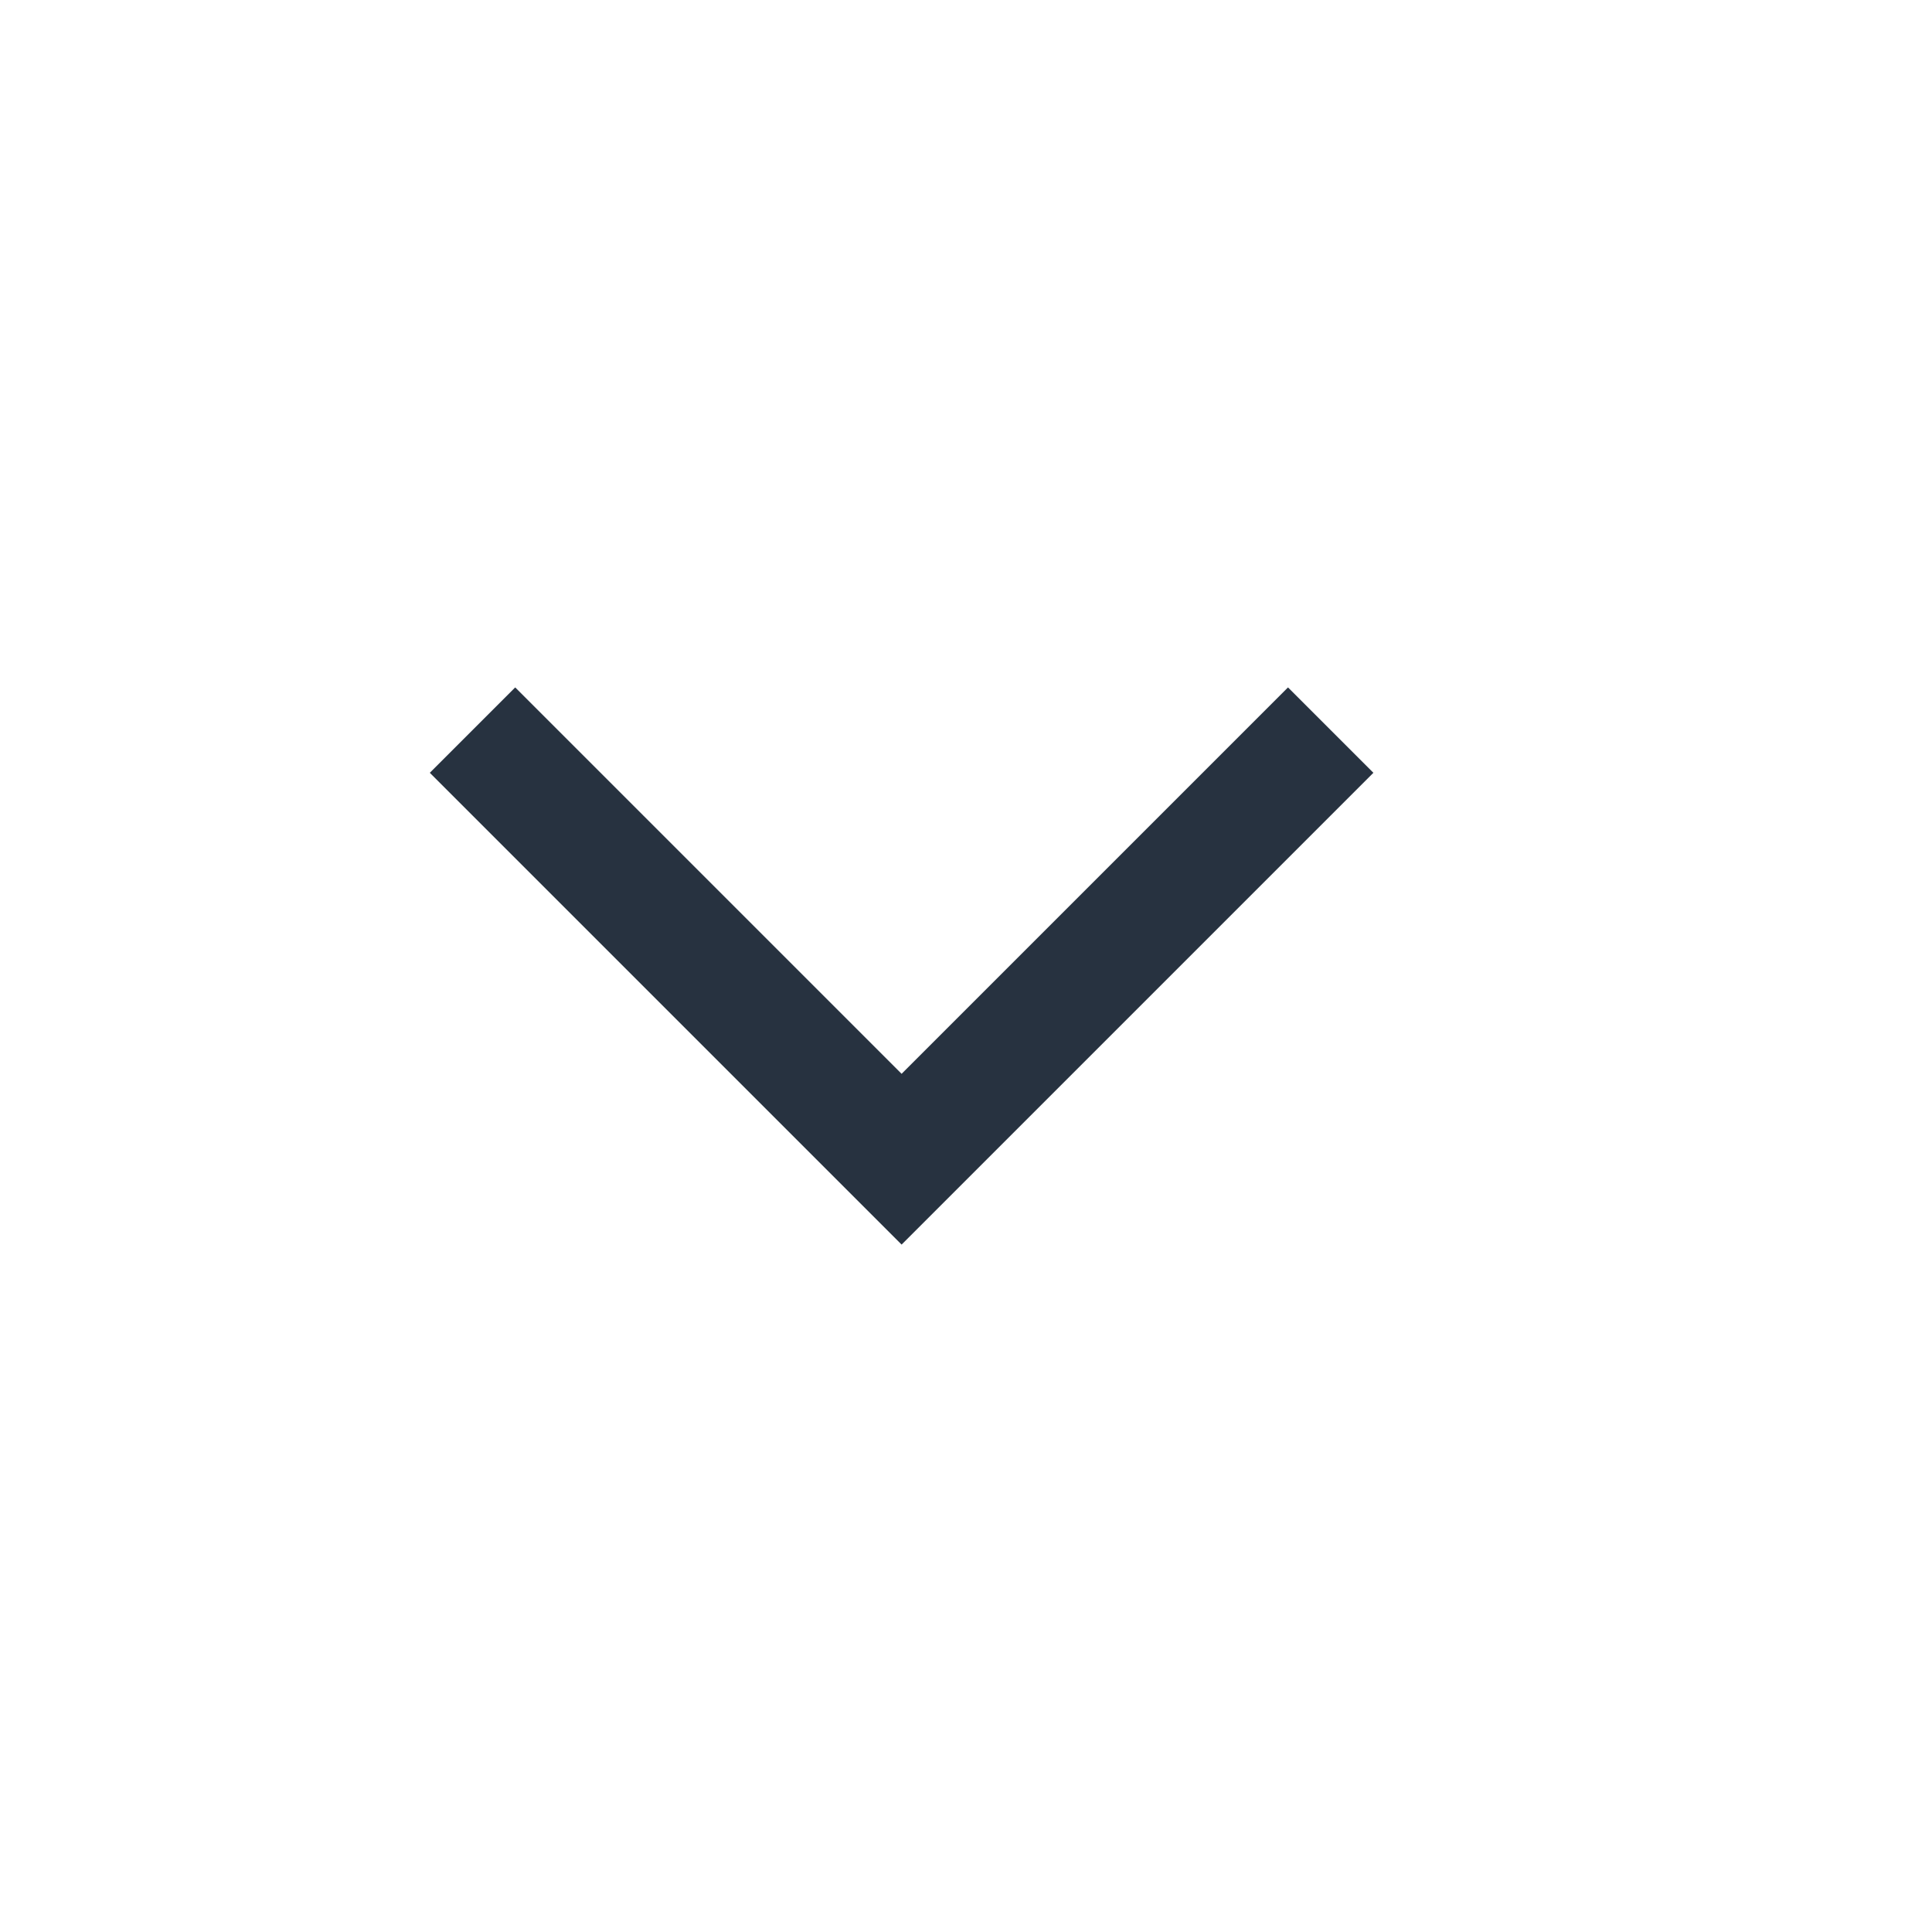
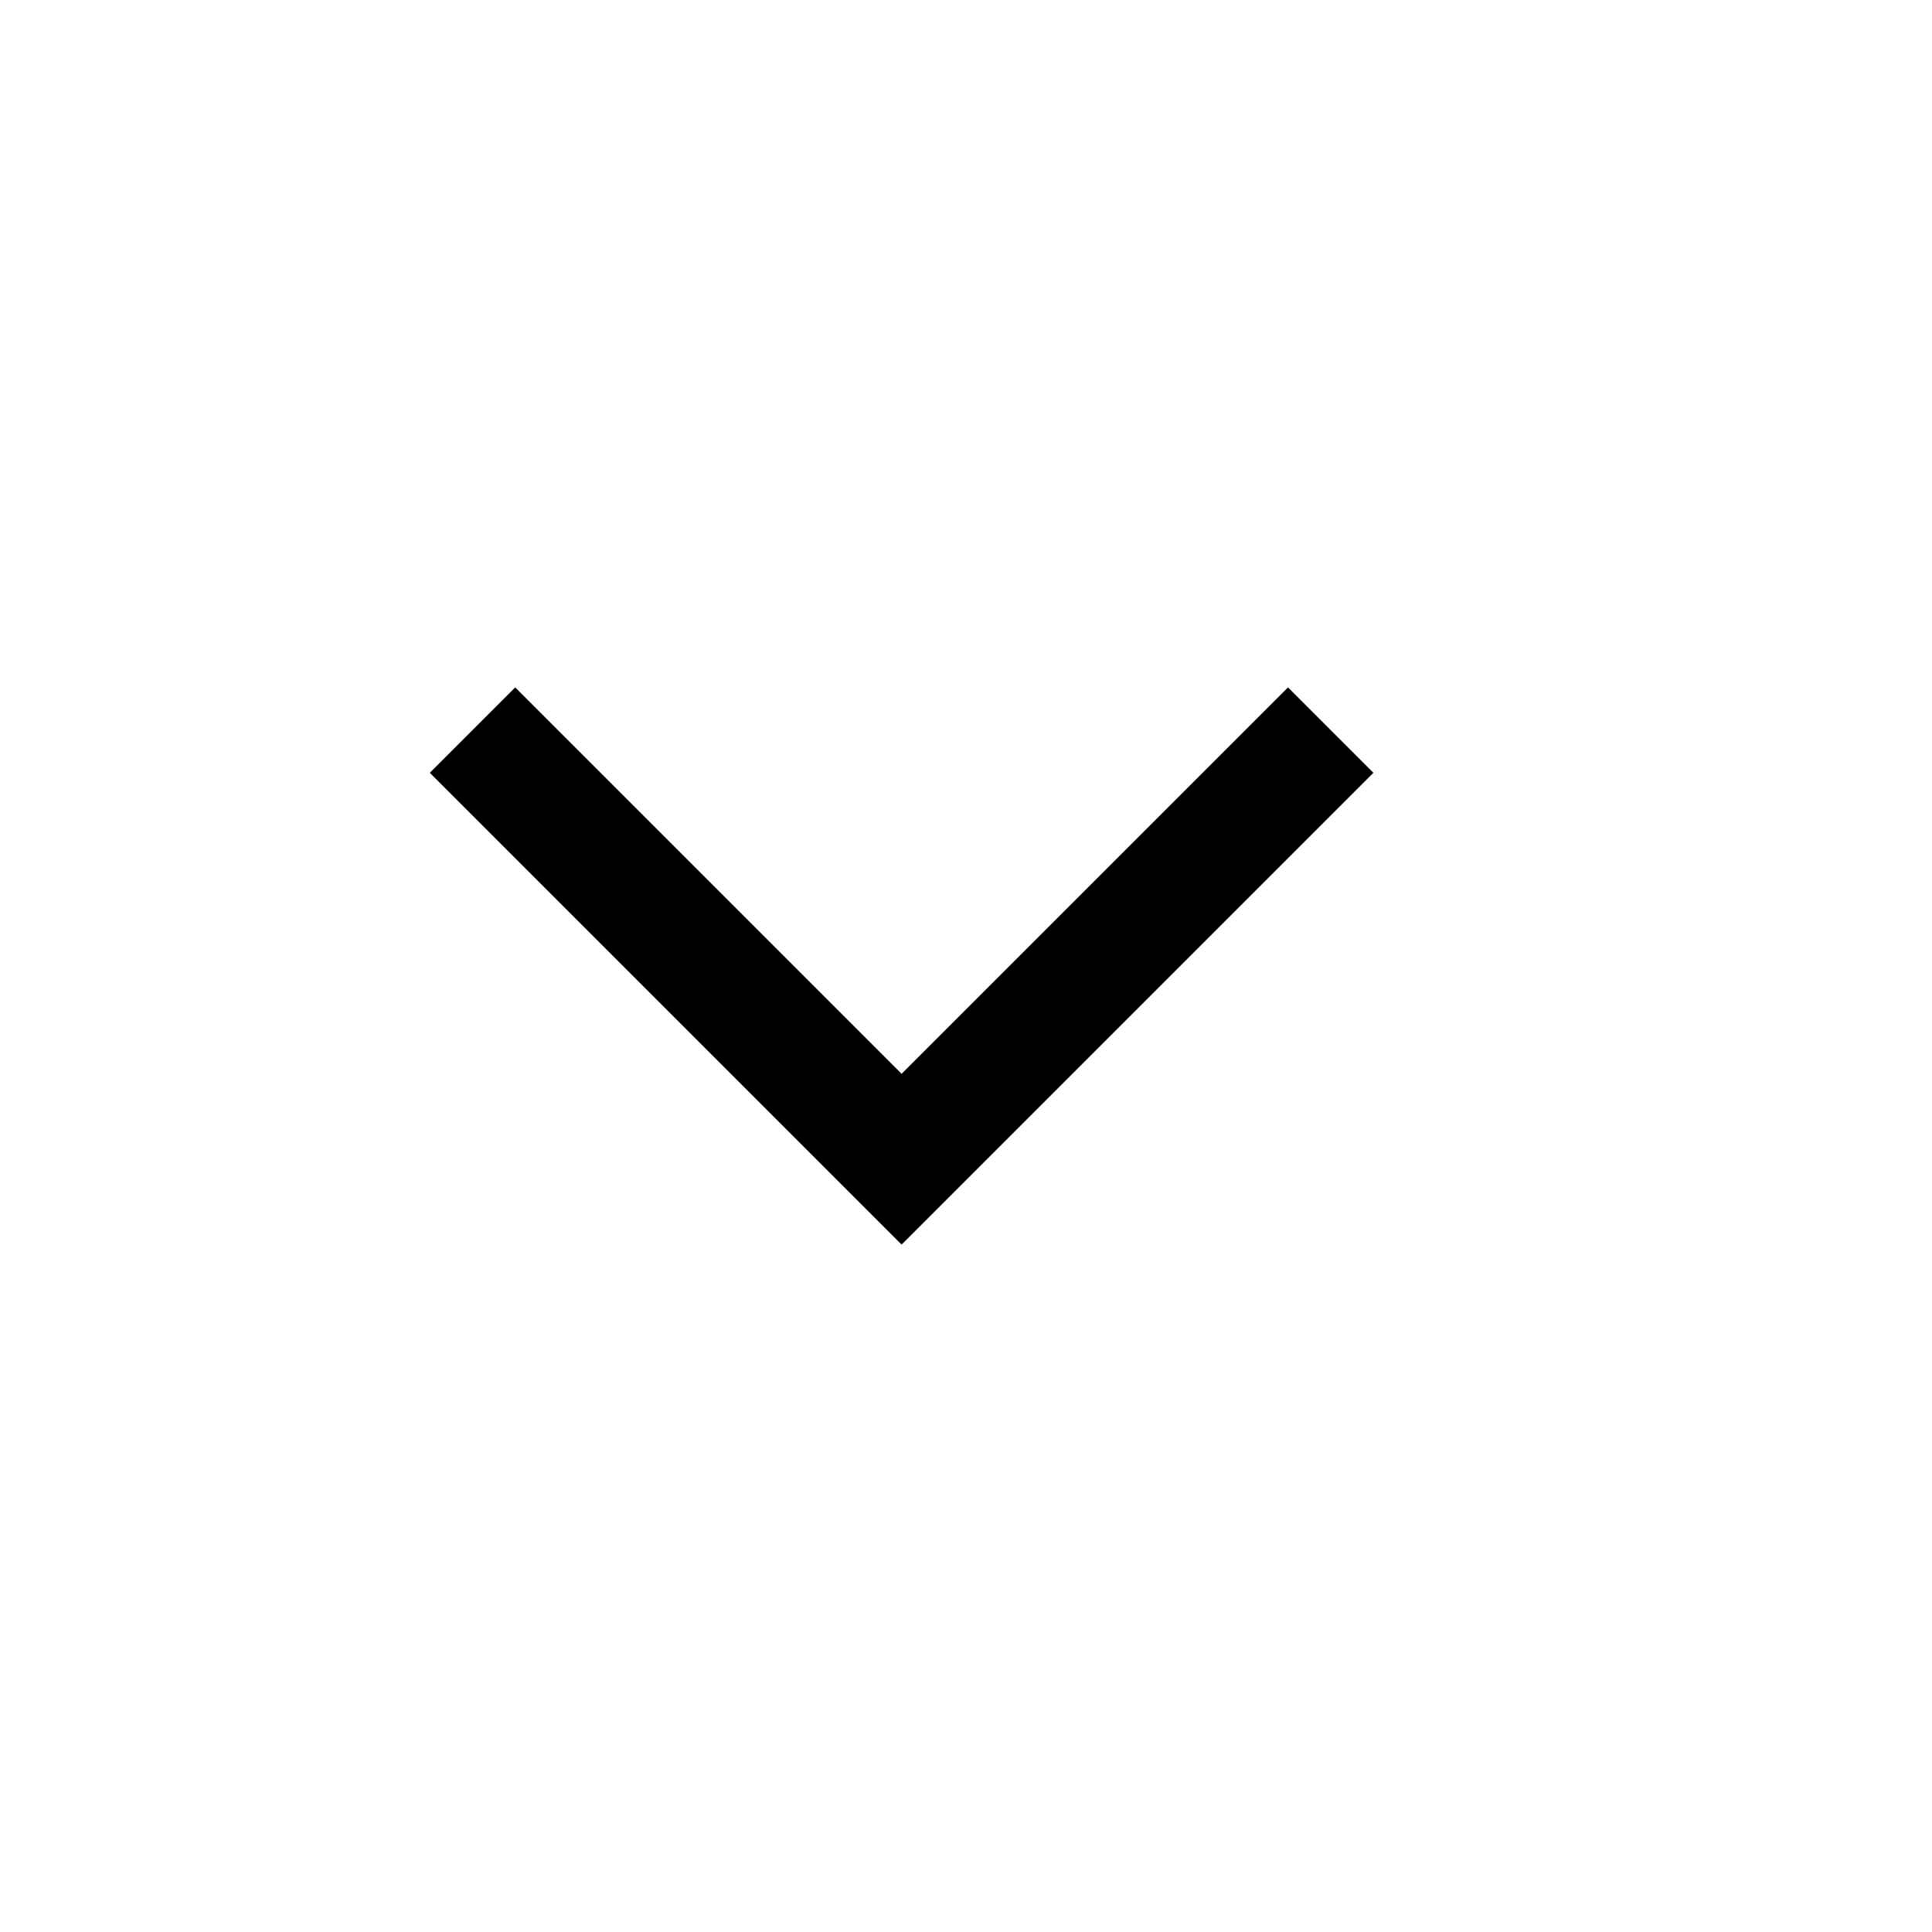
<svg xmlns="http://www.w3.org/2000/svg" width="24" height="24" viewBox="0 0 24 24" fill="none">
-   <path d="m6.4 9.6 4.8 4.8L16 9.6" stroke="#273240" stroke-width="1.5" stroke-linecap="square" />
+   <path d="m6.4 9.6 4.8 4.8L16 9.6" stroke="currentColor" stroke-width="1.5" stroke-linecap="square" />
</svg>
